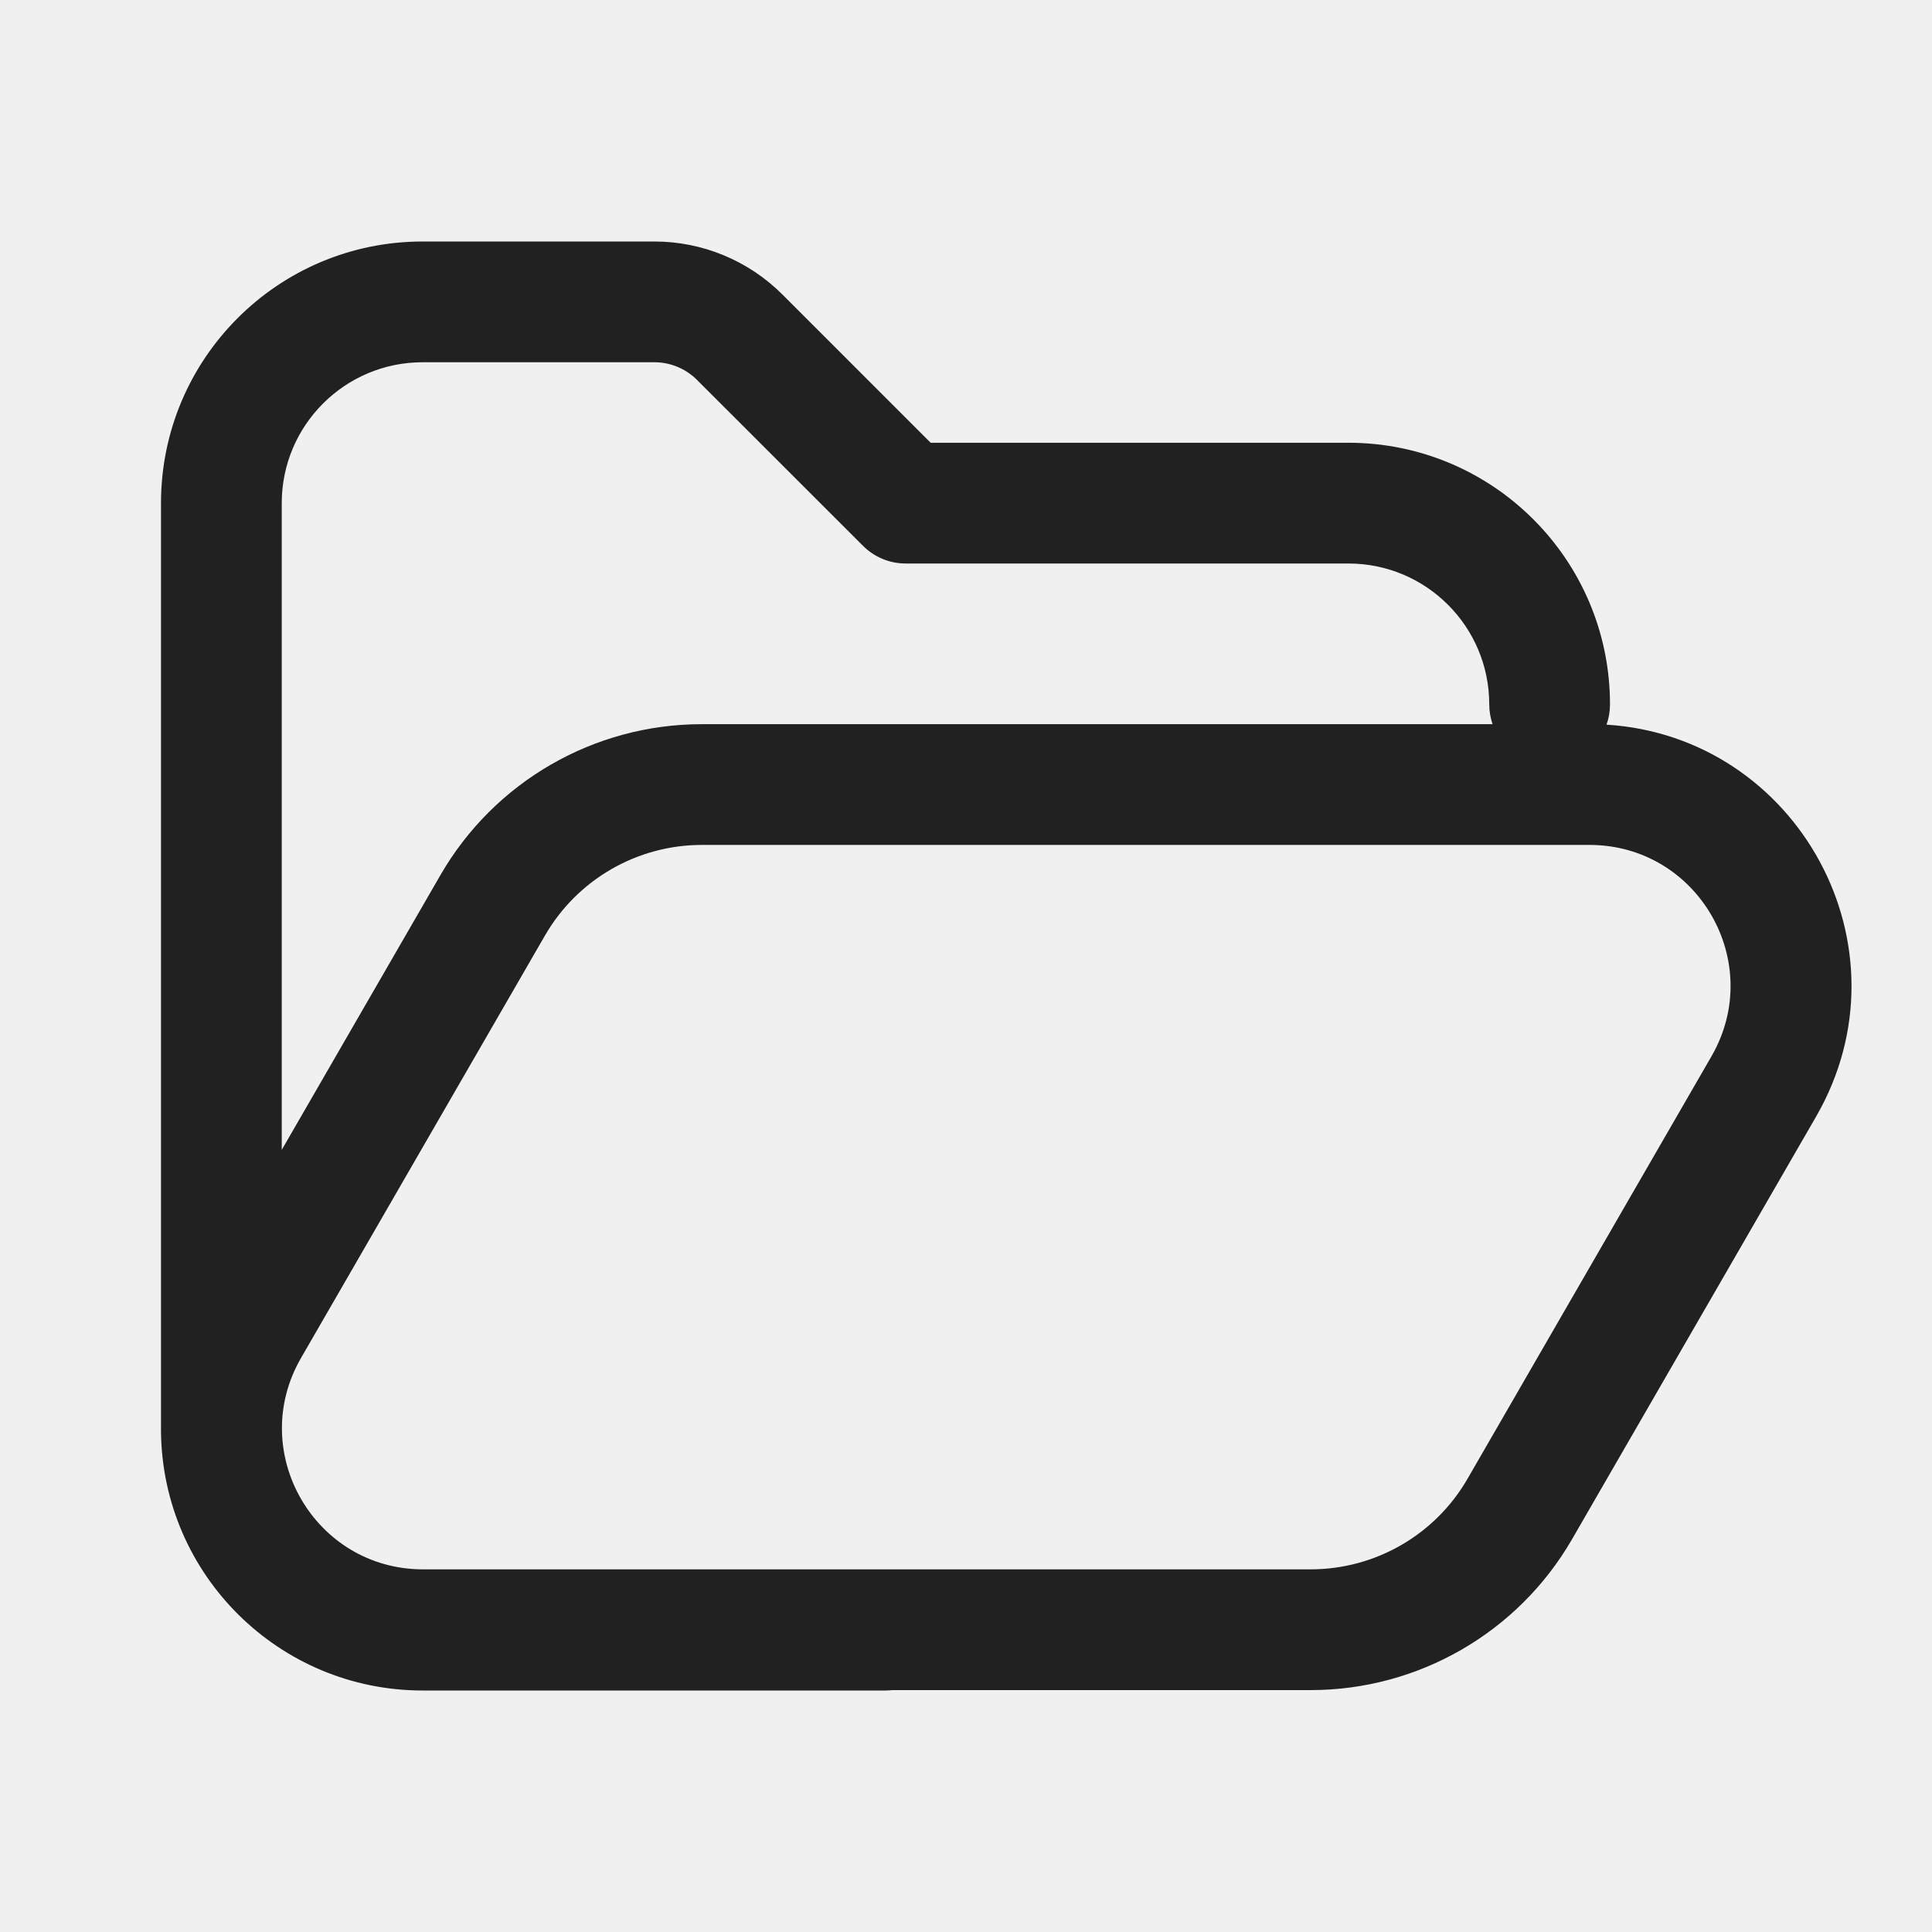
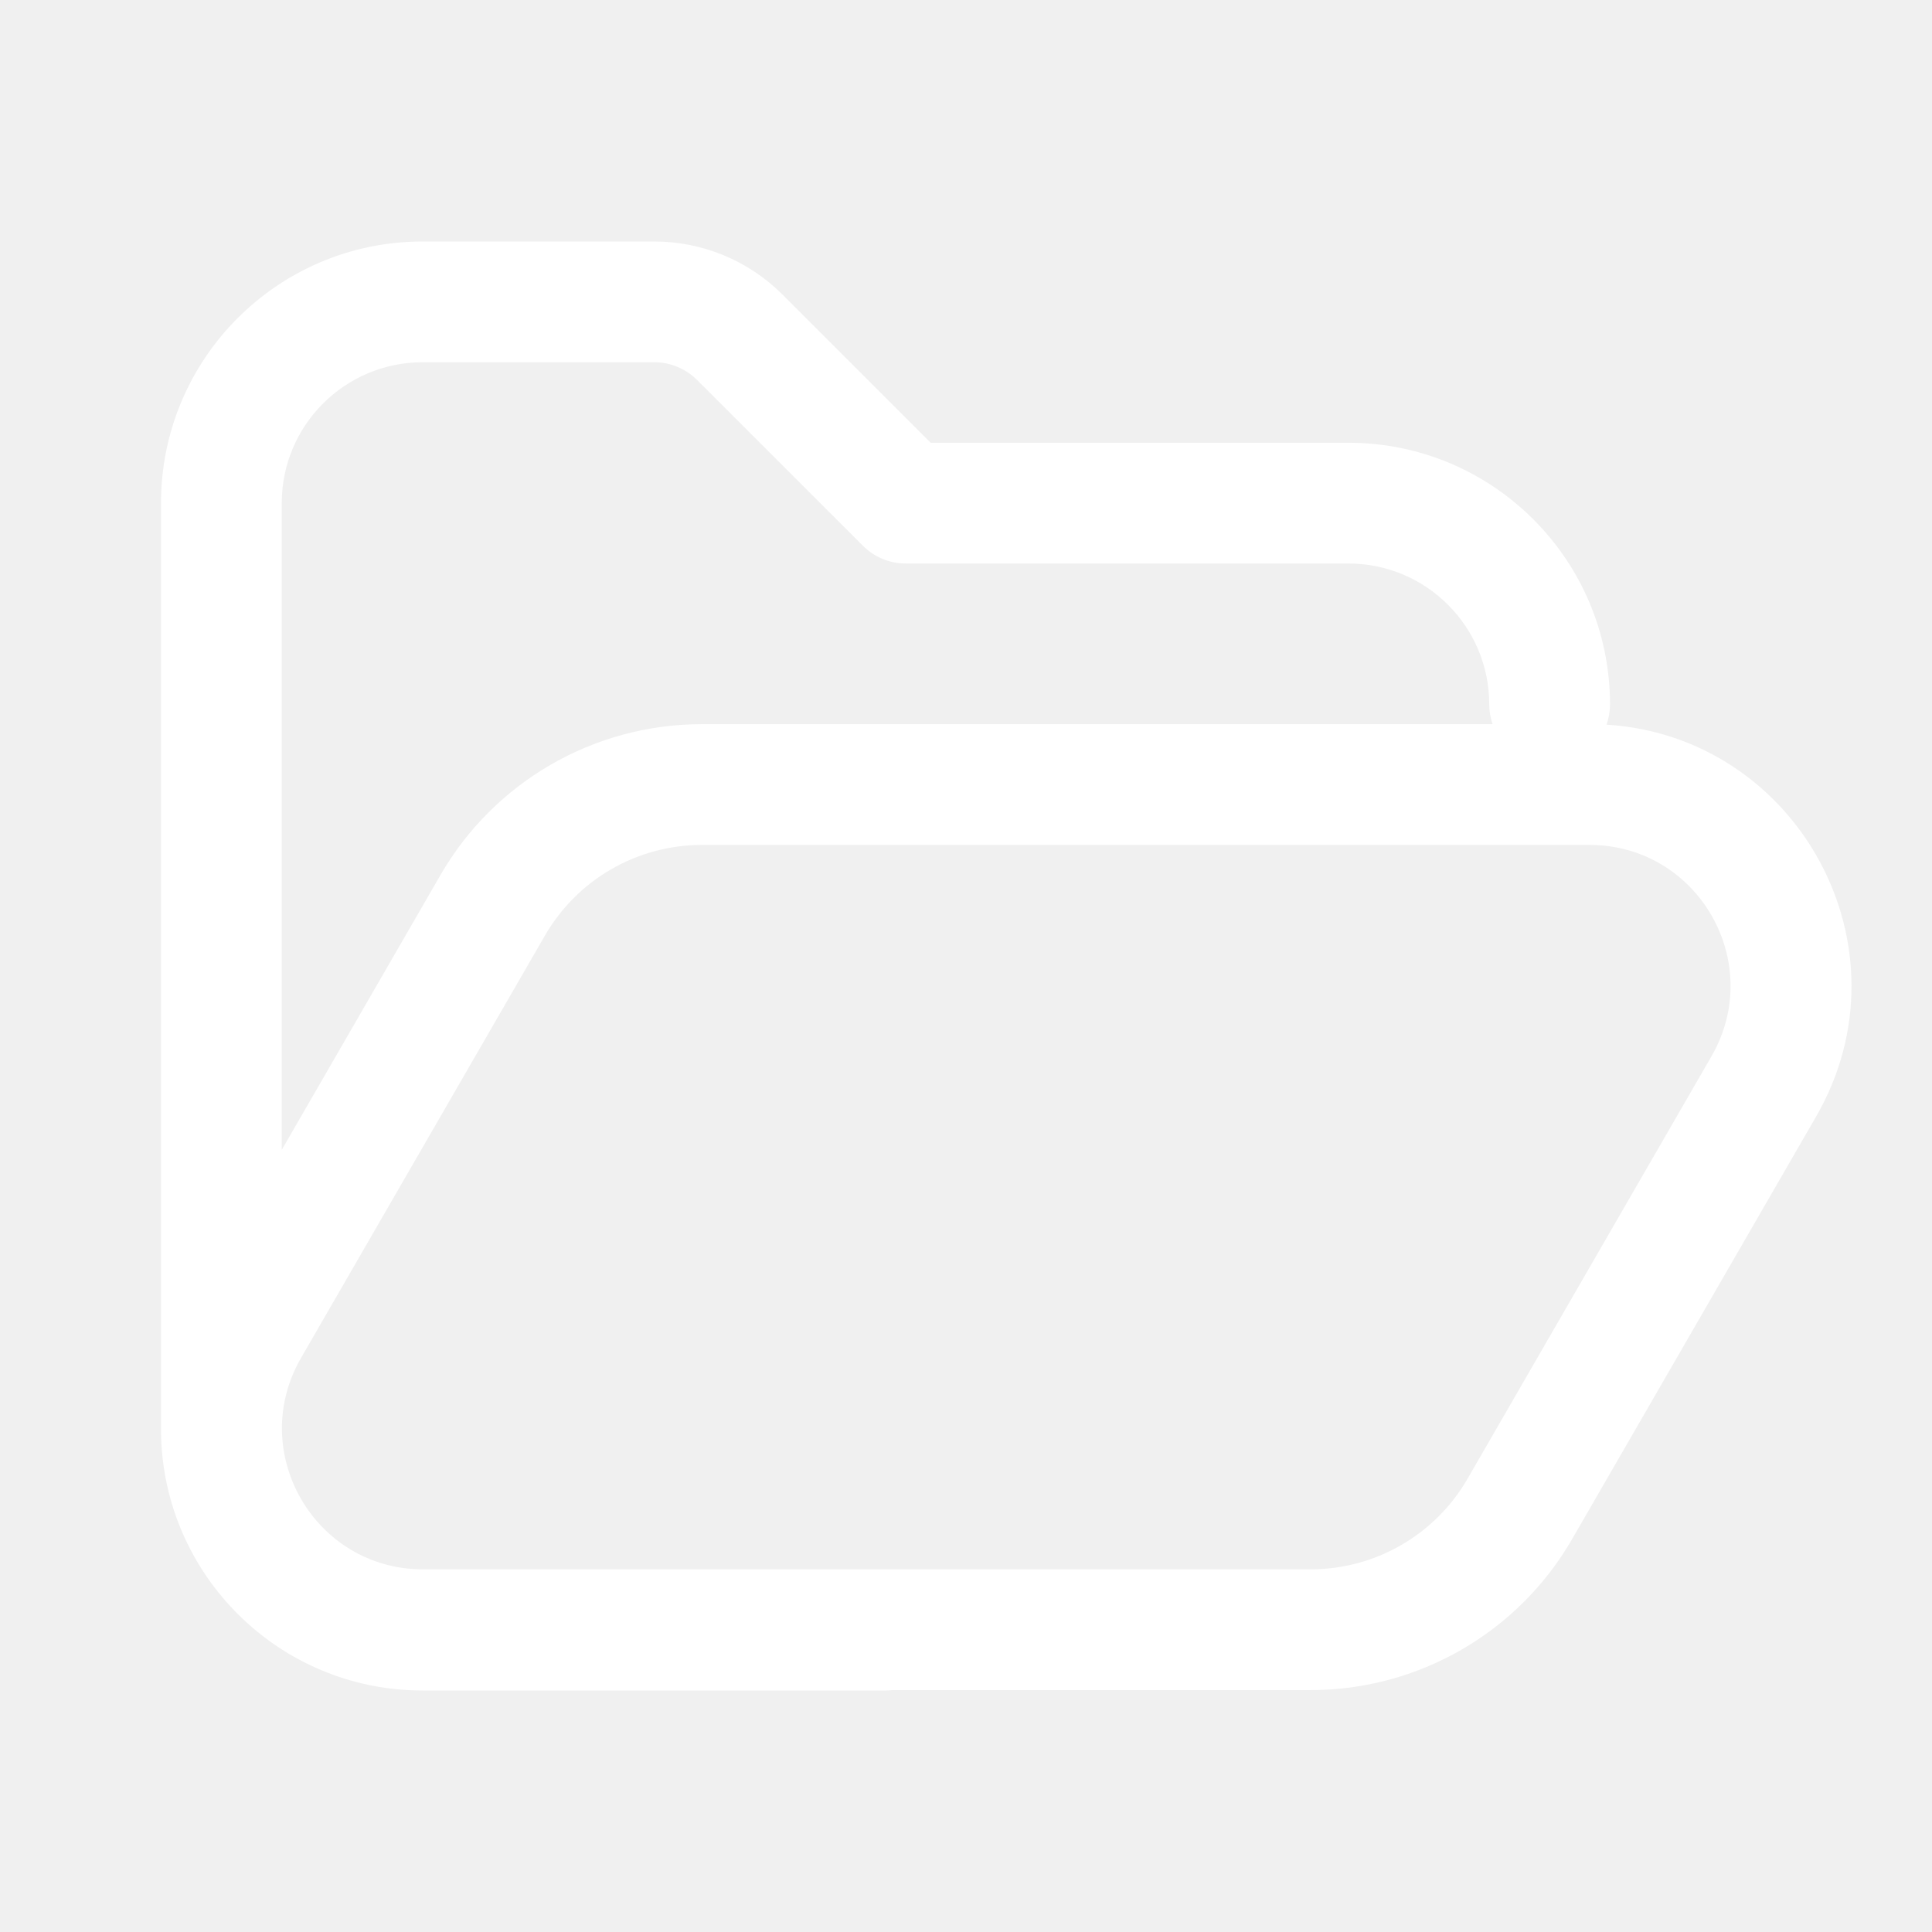
<svg xmlns="http://www.w3.org/2000/svg" width="24" height="24" viewBox="0 0 24 24" fill="none">
-   <path d="M3.5 6.25C3.5 5.284 4.284 4.5 5.25 4.5H8.129C8.328 4.5 8.518 4.579 8.659 4.72L10.72 6.78C10.861 6.921 11.051 7 11.25 7H16.75C17.717 7 18.5 7.784 18.5 8.75C18.5 8.836 18.515 8.919 18.541 8.996L8.719 8.996C7.379 8.996 6.141 9.71 5.471 10.871L3.5 14.284V6.25ZM2 17.788C2.021 19.566 3.468 21 5.25 21H11C11.029 21 11.058 20.998 11.086 20.995H16.281C17.621 20.995 18.859 20.28 19.529 19.12L22.56 13.871C23.775 11.766 22.334 9.15 19.957 9.002C19.985 8.923 20 8.838 20 8.75C20 6.955 18.545 5.5 16.75 5.5H11.561L9.72 3.659C9.298 3.237 8.726 3 8.129 3H5.25C3.455 3 2 4.455 2 6.25V17.71C2 17.736 2 17.762 2 17.788ZM8.719 10.496L19.745 10.496C21.092 10.496 21.934 11.954 21.261 13.121L18.23 18.37C17.828 19.066 17.085 19.495 16.281 19.495H5.255C3.908 19.495 3.066 18.037 3.739 16.87L6.77 11.621C7.172 10.925 7.915 10.496 8.719 10.496Z" fill="#212121" />
+   <path d="M3.5 6.25C3.5 5.284 4.284 4.5 5.25 4.5H8.129C8.328 4.5 8.518 4.579 8.659 4.72L10.72 6.78C10.861 6.921 11.051 7 11.25 7H16.75C17.717 7 18.5 7.784 18.5 8.75C18.5 8.836 18.515 8.919 18.541 8.996L8.719 8.996C7.379 8.996 6.141 9.71 5.471 10.871L3.5 14.284V6.25ZM2 17.788C2.021 19.566 3.468 21 5.25 21H11C11.029 21 11.058 20.998 11.086 20.995H16.281C17.621 20.995 18.859 20.28 19.529 19.12L22.56 13.871C23.775 11.766 22.334 9.15 19.957 9.002C19.985 8.923 20 8.838 20 8.75C20 6.955 18.545 5.5 16.75 5.5H11.561L9.72 3.659C9.298 3.237 8.726 3 8.129 3H5.25C3.455 3 2 4.455 2 6.25V17.71C2 17.736 2 17.762 2 17.788ZM8.719 10.496L19.745 10.496C21.092 10.496 21.934 11.954 21.261 13.121L18.23 18.37C17.828 19.066 17.085 19.495 16.281 19.495H5.255C3.908 19.495 3.066 18.037 3.739 16.87L6.77 11.621C7.172 10.925 7.915 10.496 8.719 10.496Z" fill="#ffffff" />
</svg>
